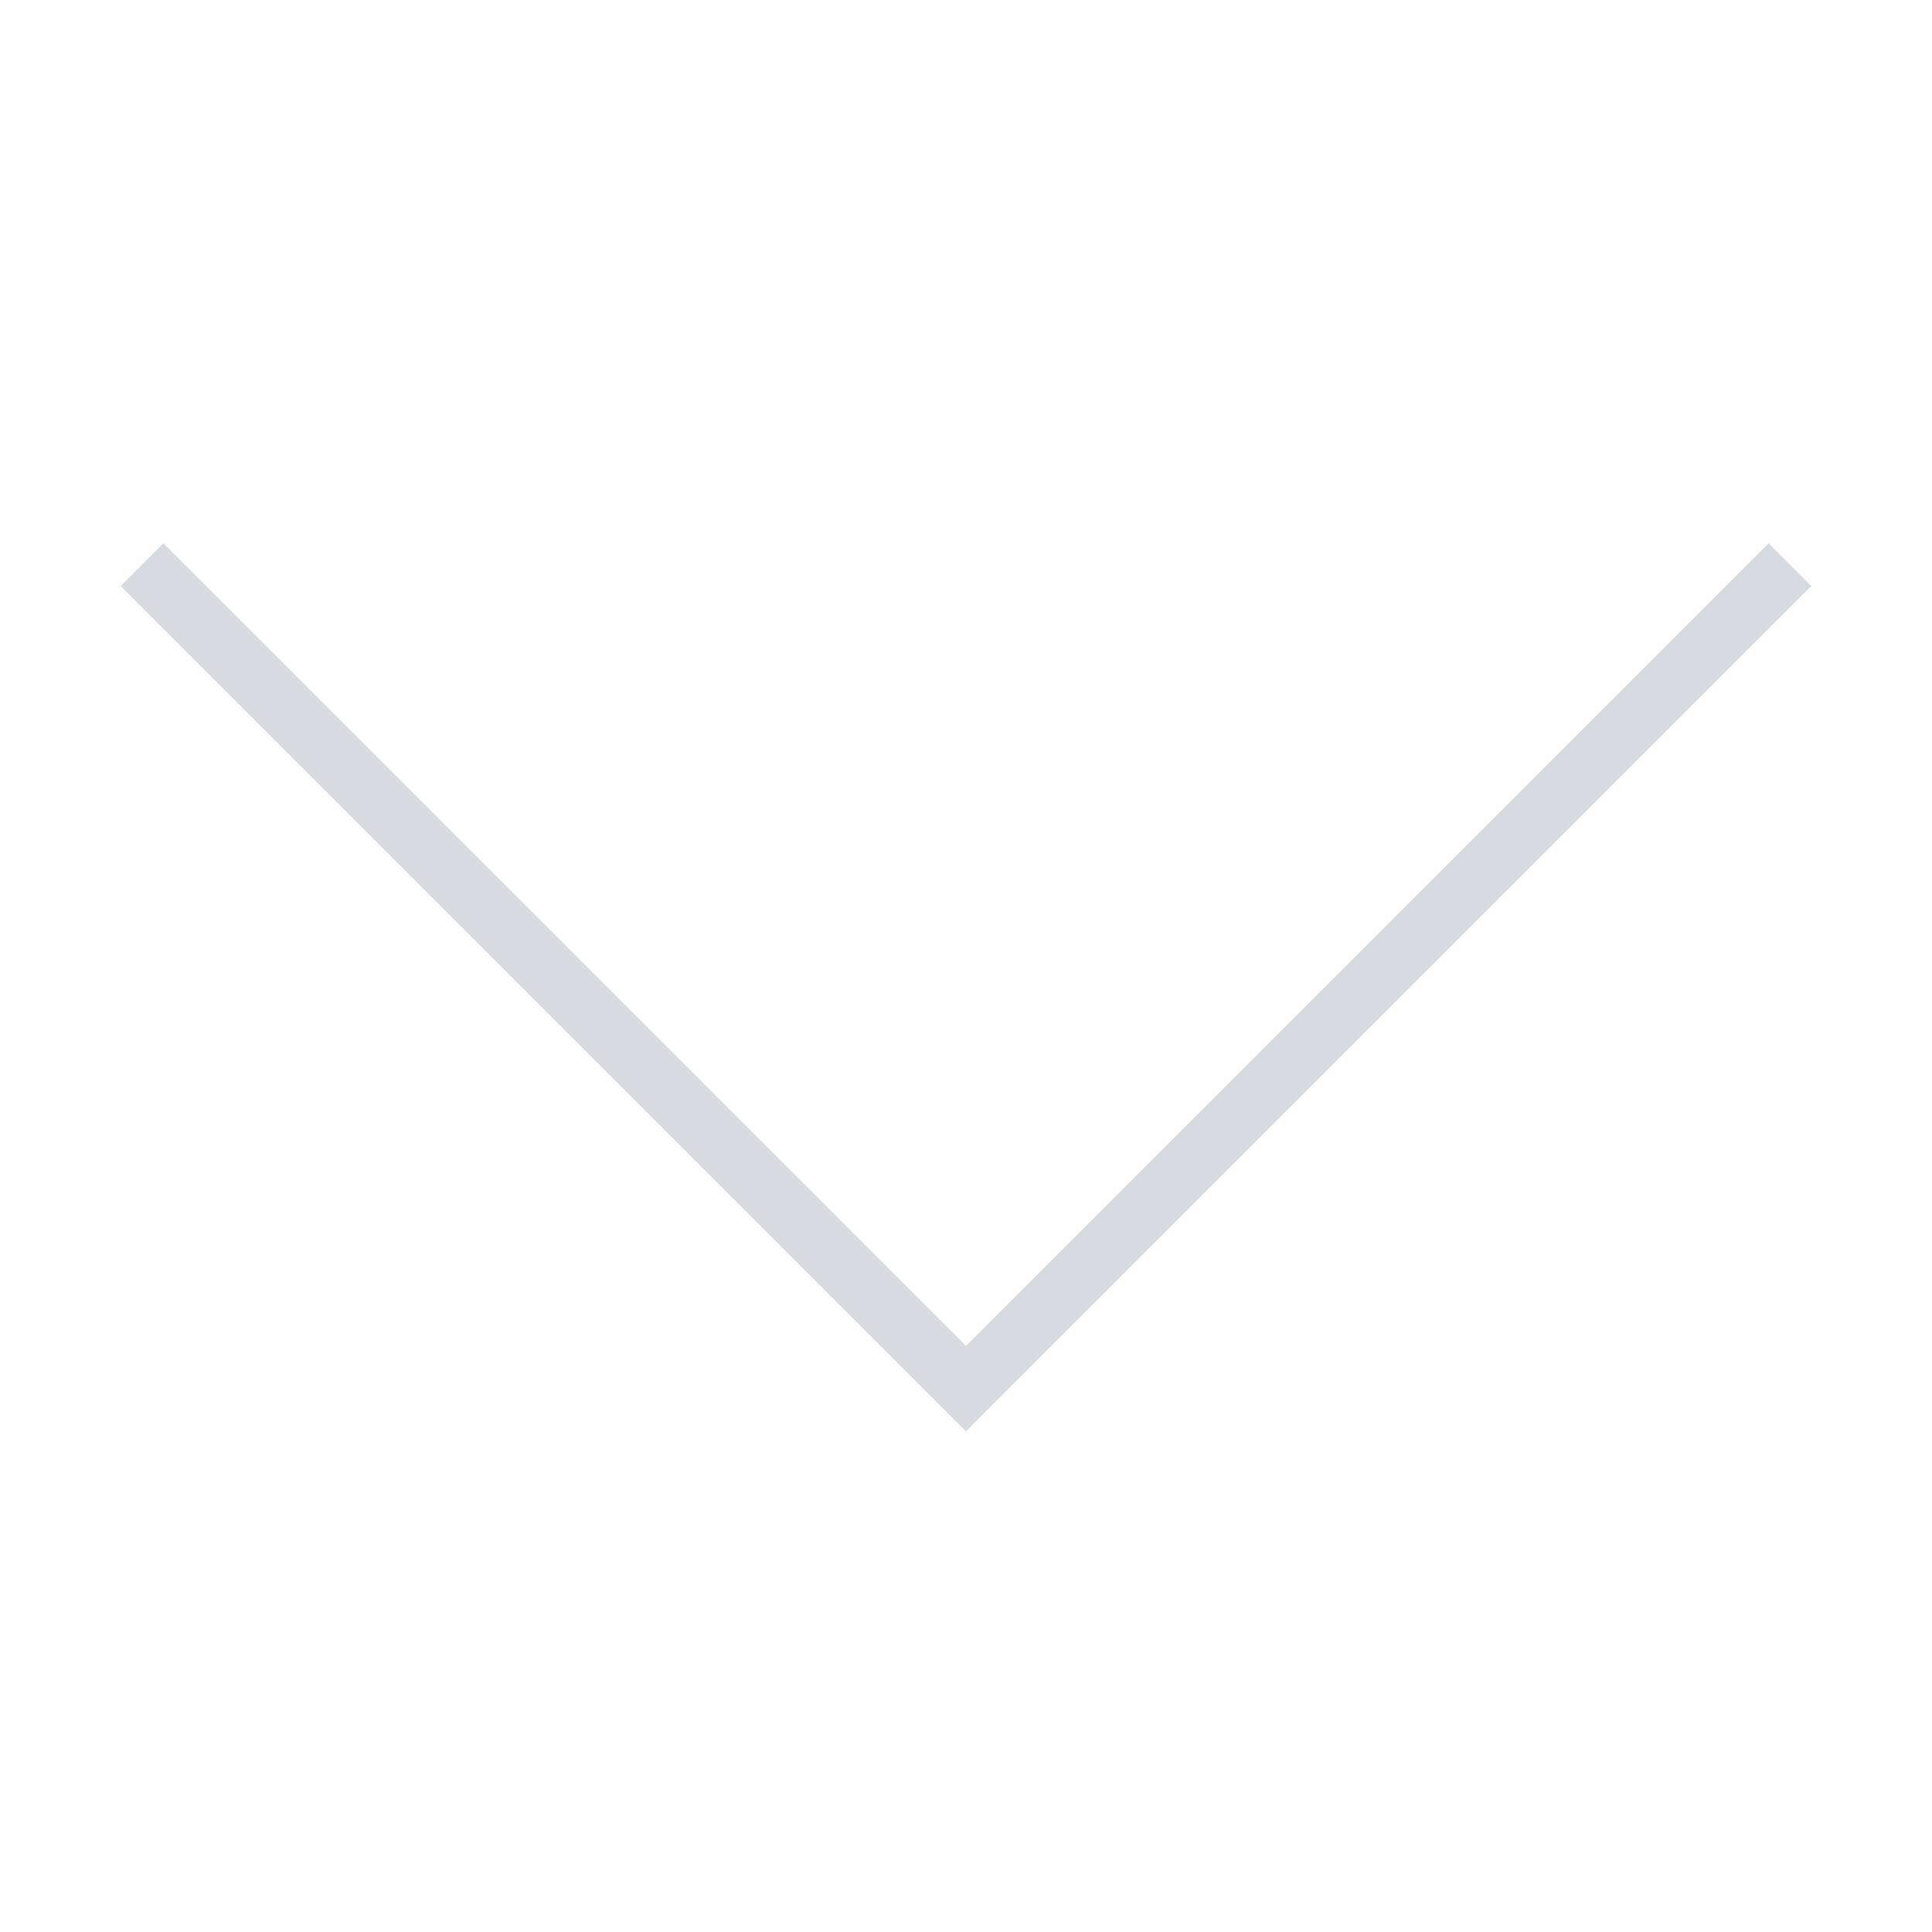
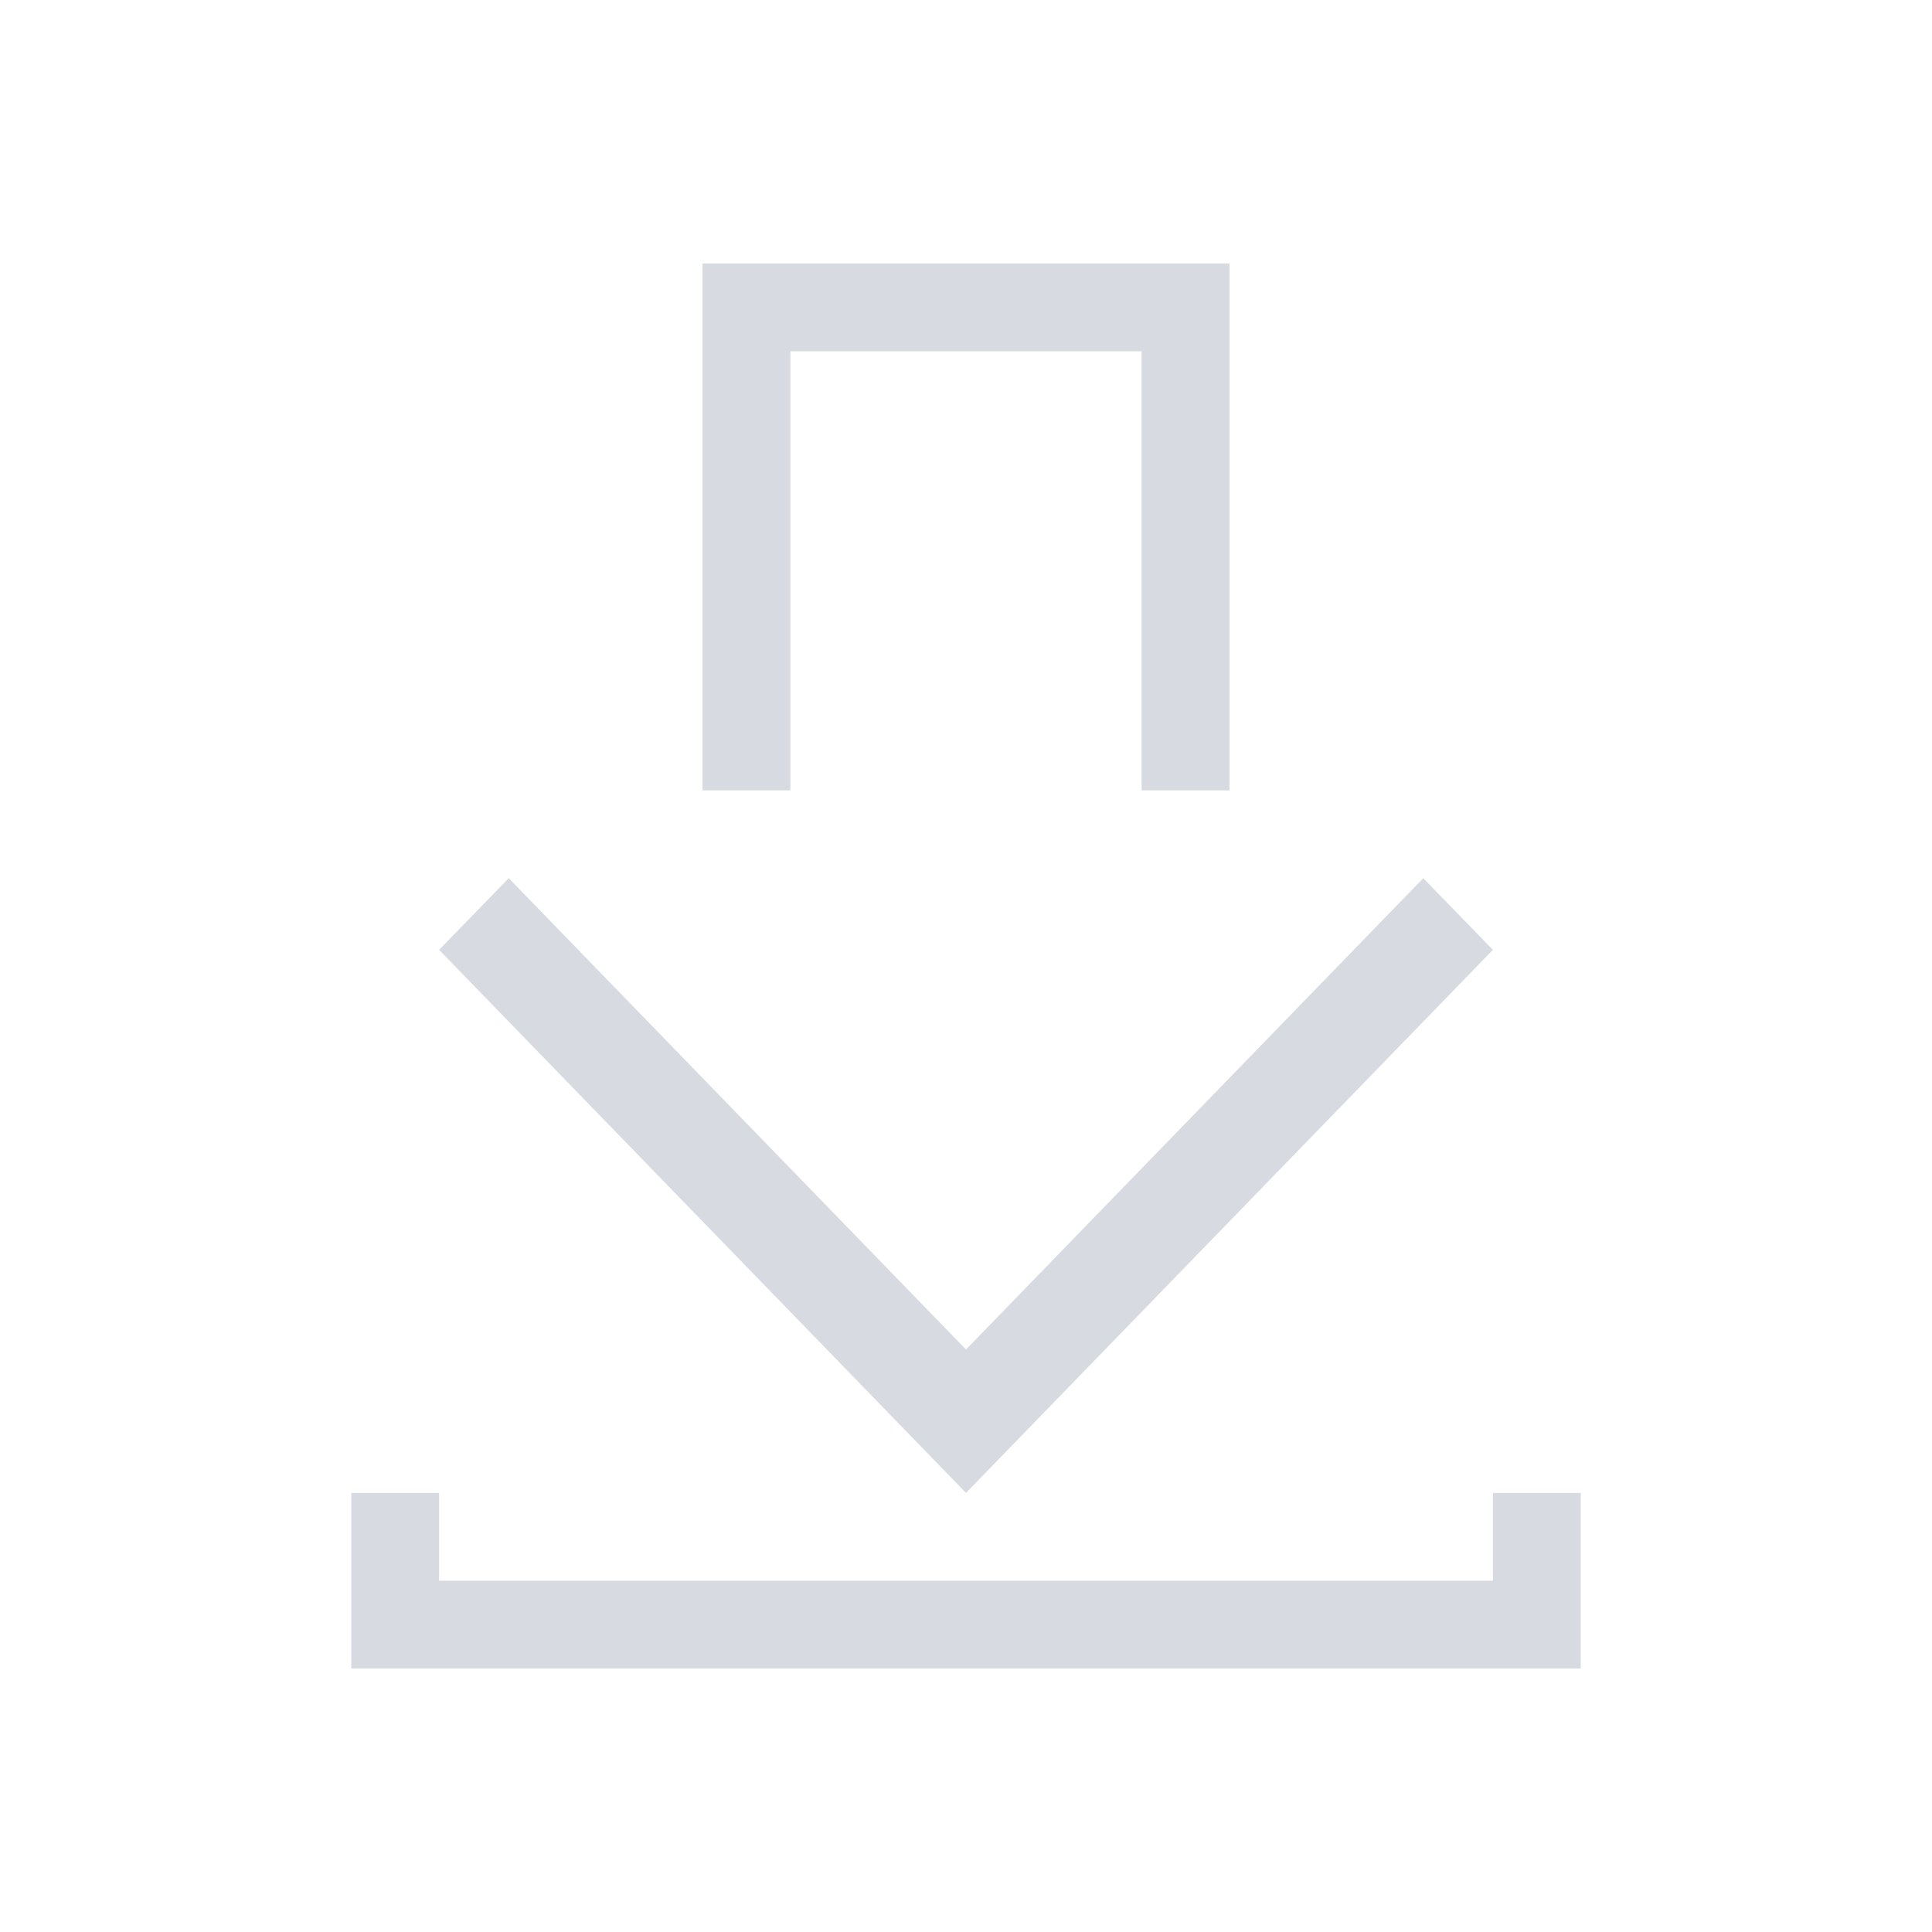
- <svg xmlns="http://www.w3.org/2000/svg" viewBox="0 0 32 32">
+ <svg xmlns="http://www.w3.org/2000/svg" viewBox="0 0 22 22">
  <style type="text/css" id="current-color-scheme">.ColorScheme-Text { color: #d7dae0; } </style>
-   <path d="M16 23.707l-14-14L2.707 9 16 22.293 29.293 9l.707.707z" class="ColorScheme-Text" fill="currentColor" />
+   <path d="M 8 3 L 8 9 L 9 9 L 9 4 L 13 4 L 13 9 L 14 9 L 14 3 L 13 3 L 9 3 L 8 3 z M 5.793 10 L 5 10.816 L 11 17 L 17 10.816 L 16.207 10 L 11 15.367 L 5.793 10 z M 4 17 L 4 19 L 5 19 L 17 19 L 18 19 L 18 17 L 17 17 L 17 18 L 5 18 L 5 17 L 4 17 z" class="ColorScheme-Text" fill="currentColor" />
</svg>
